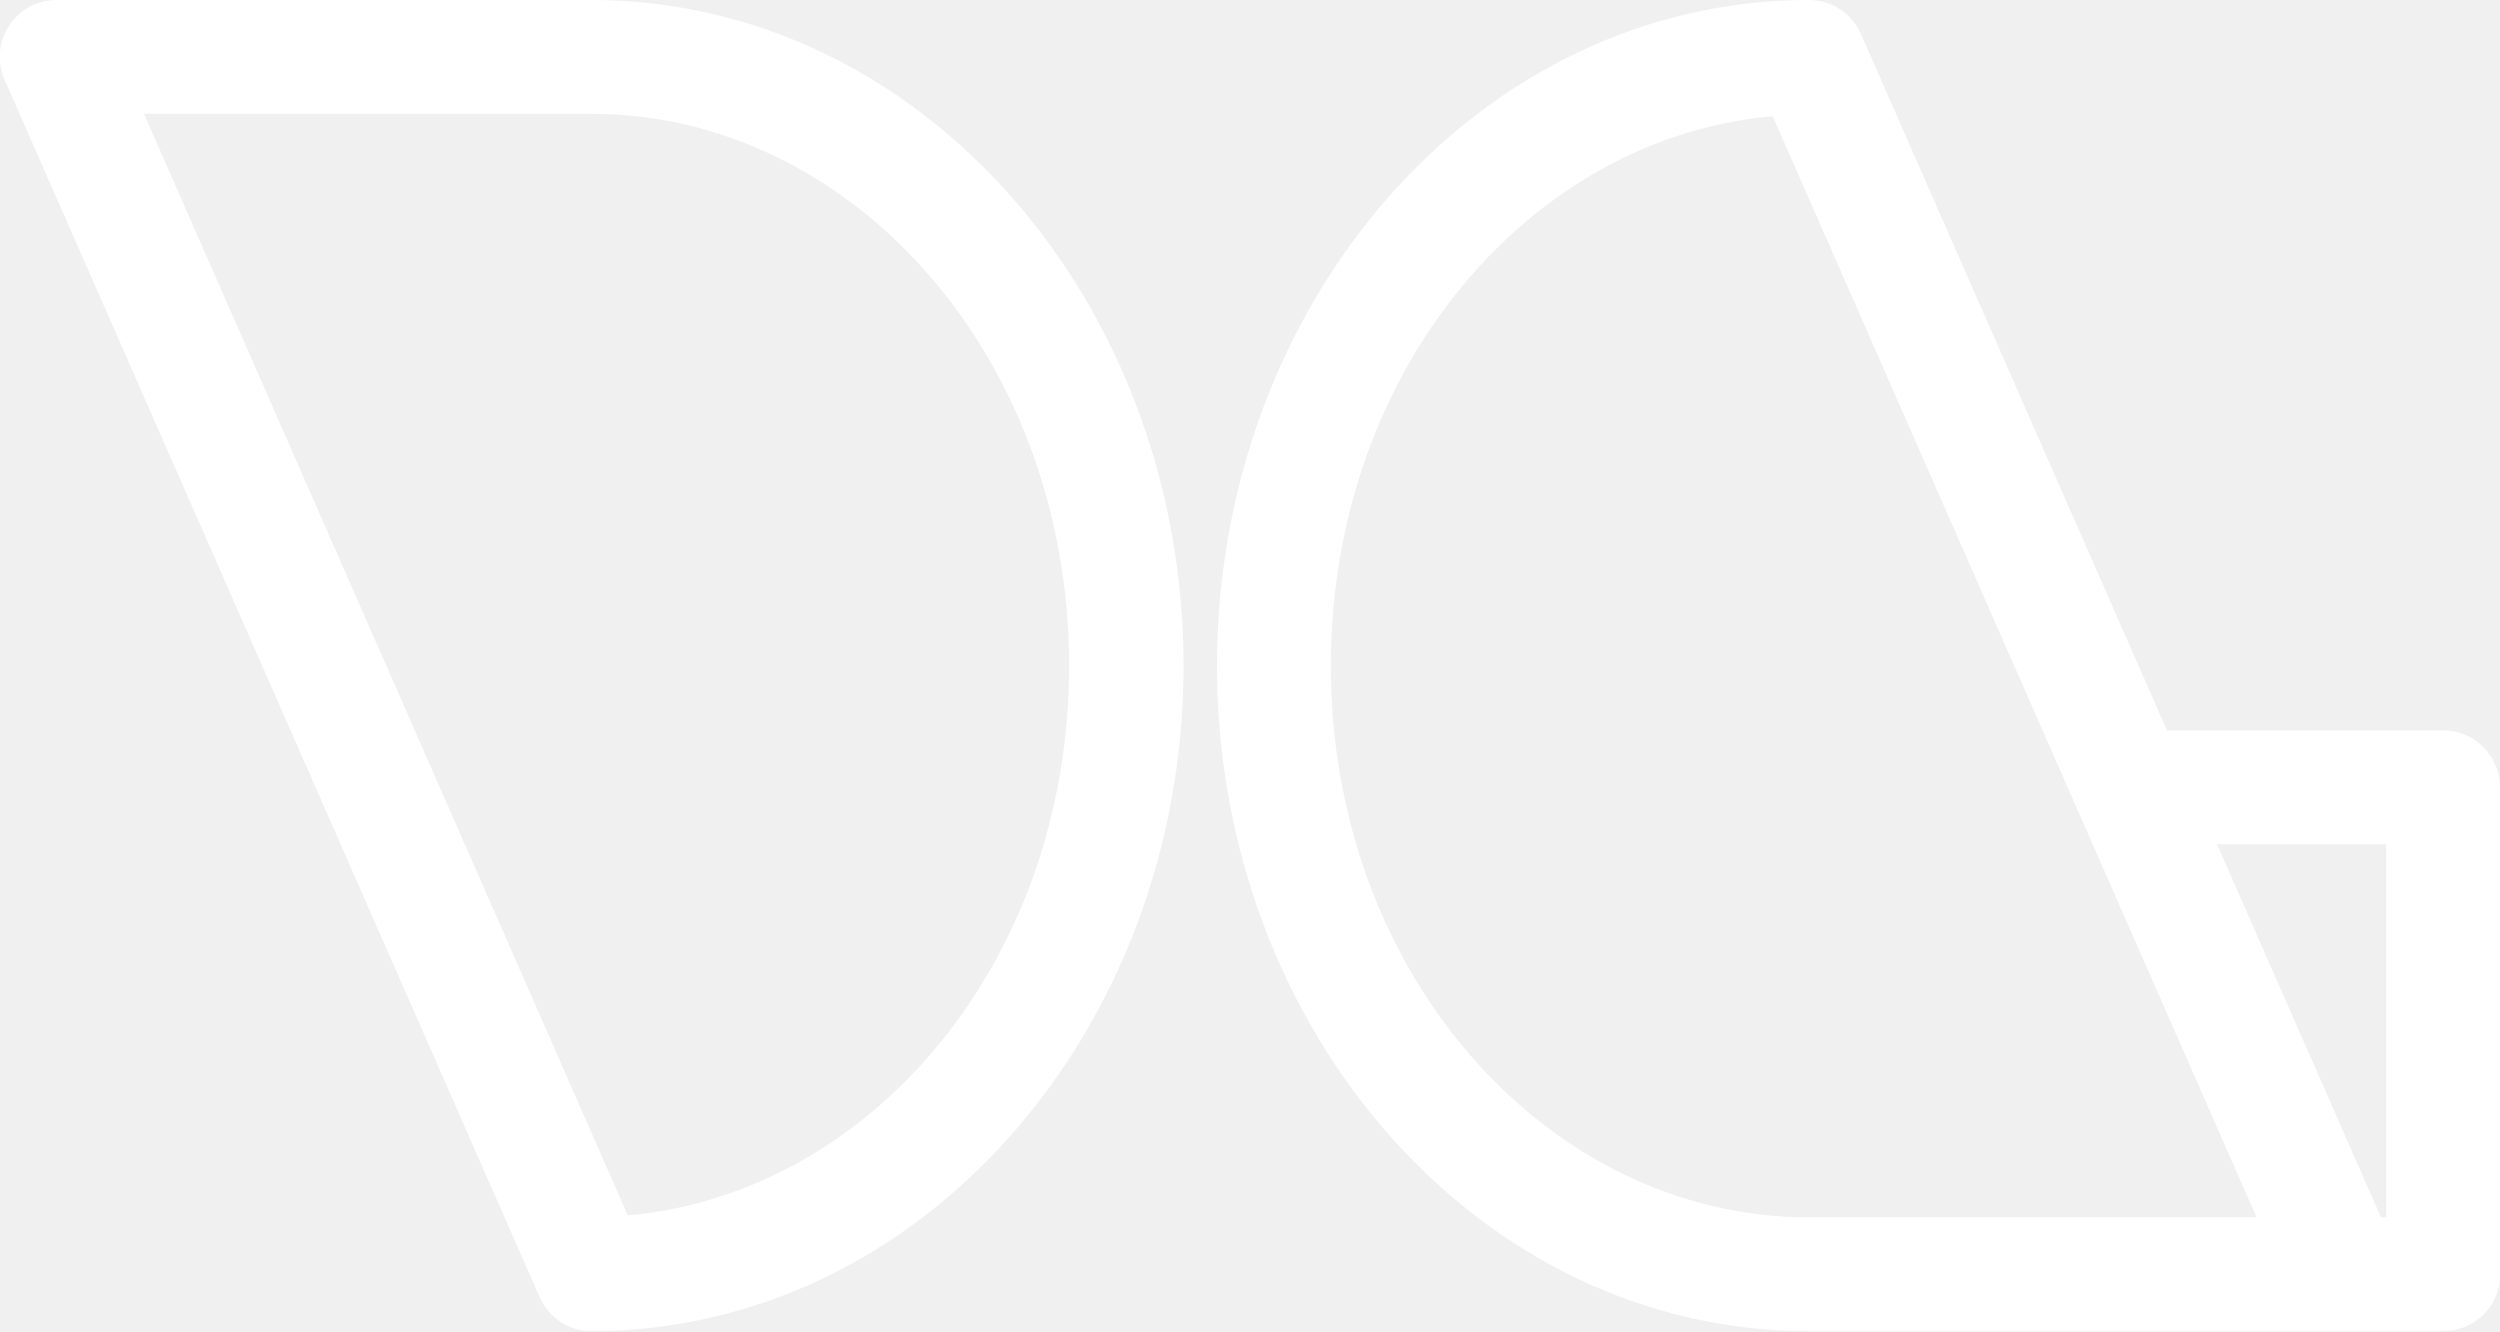
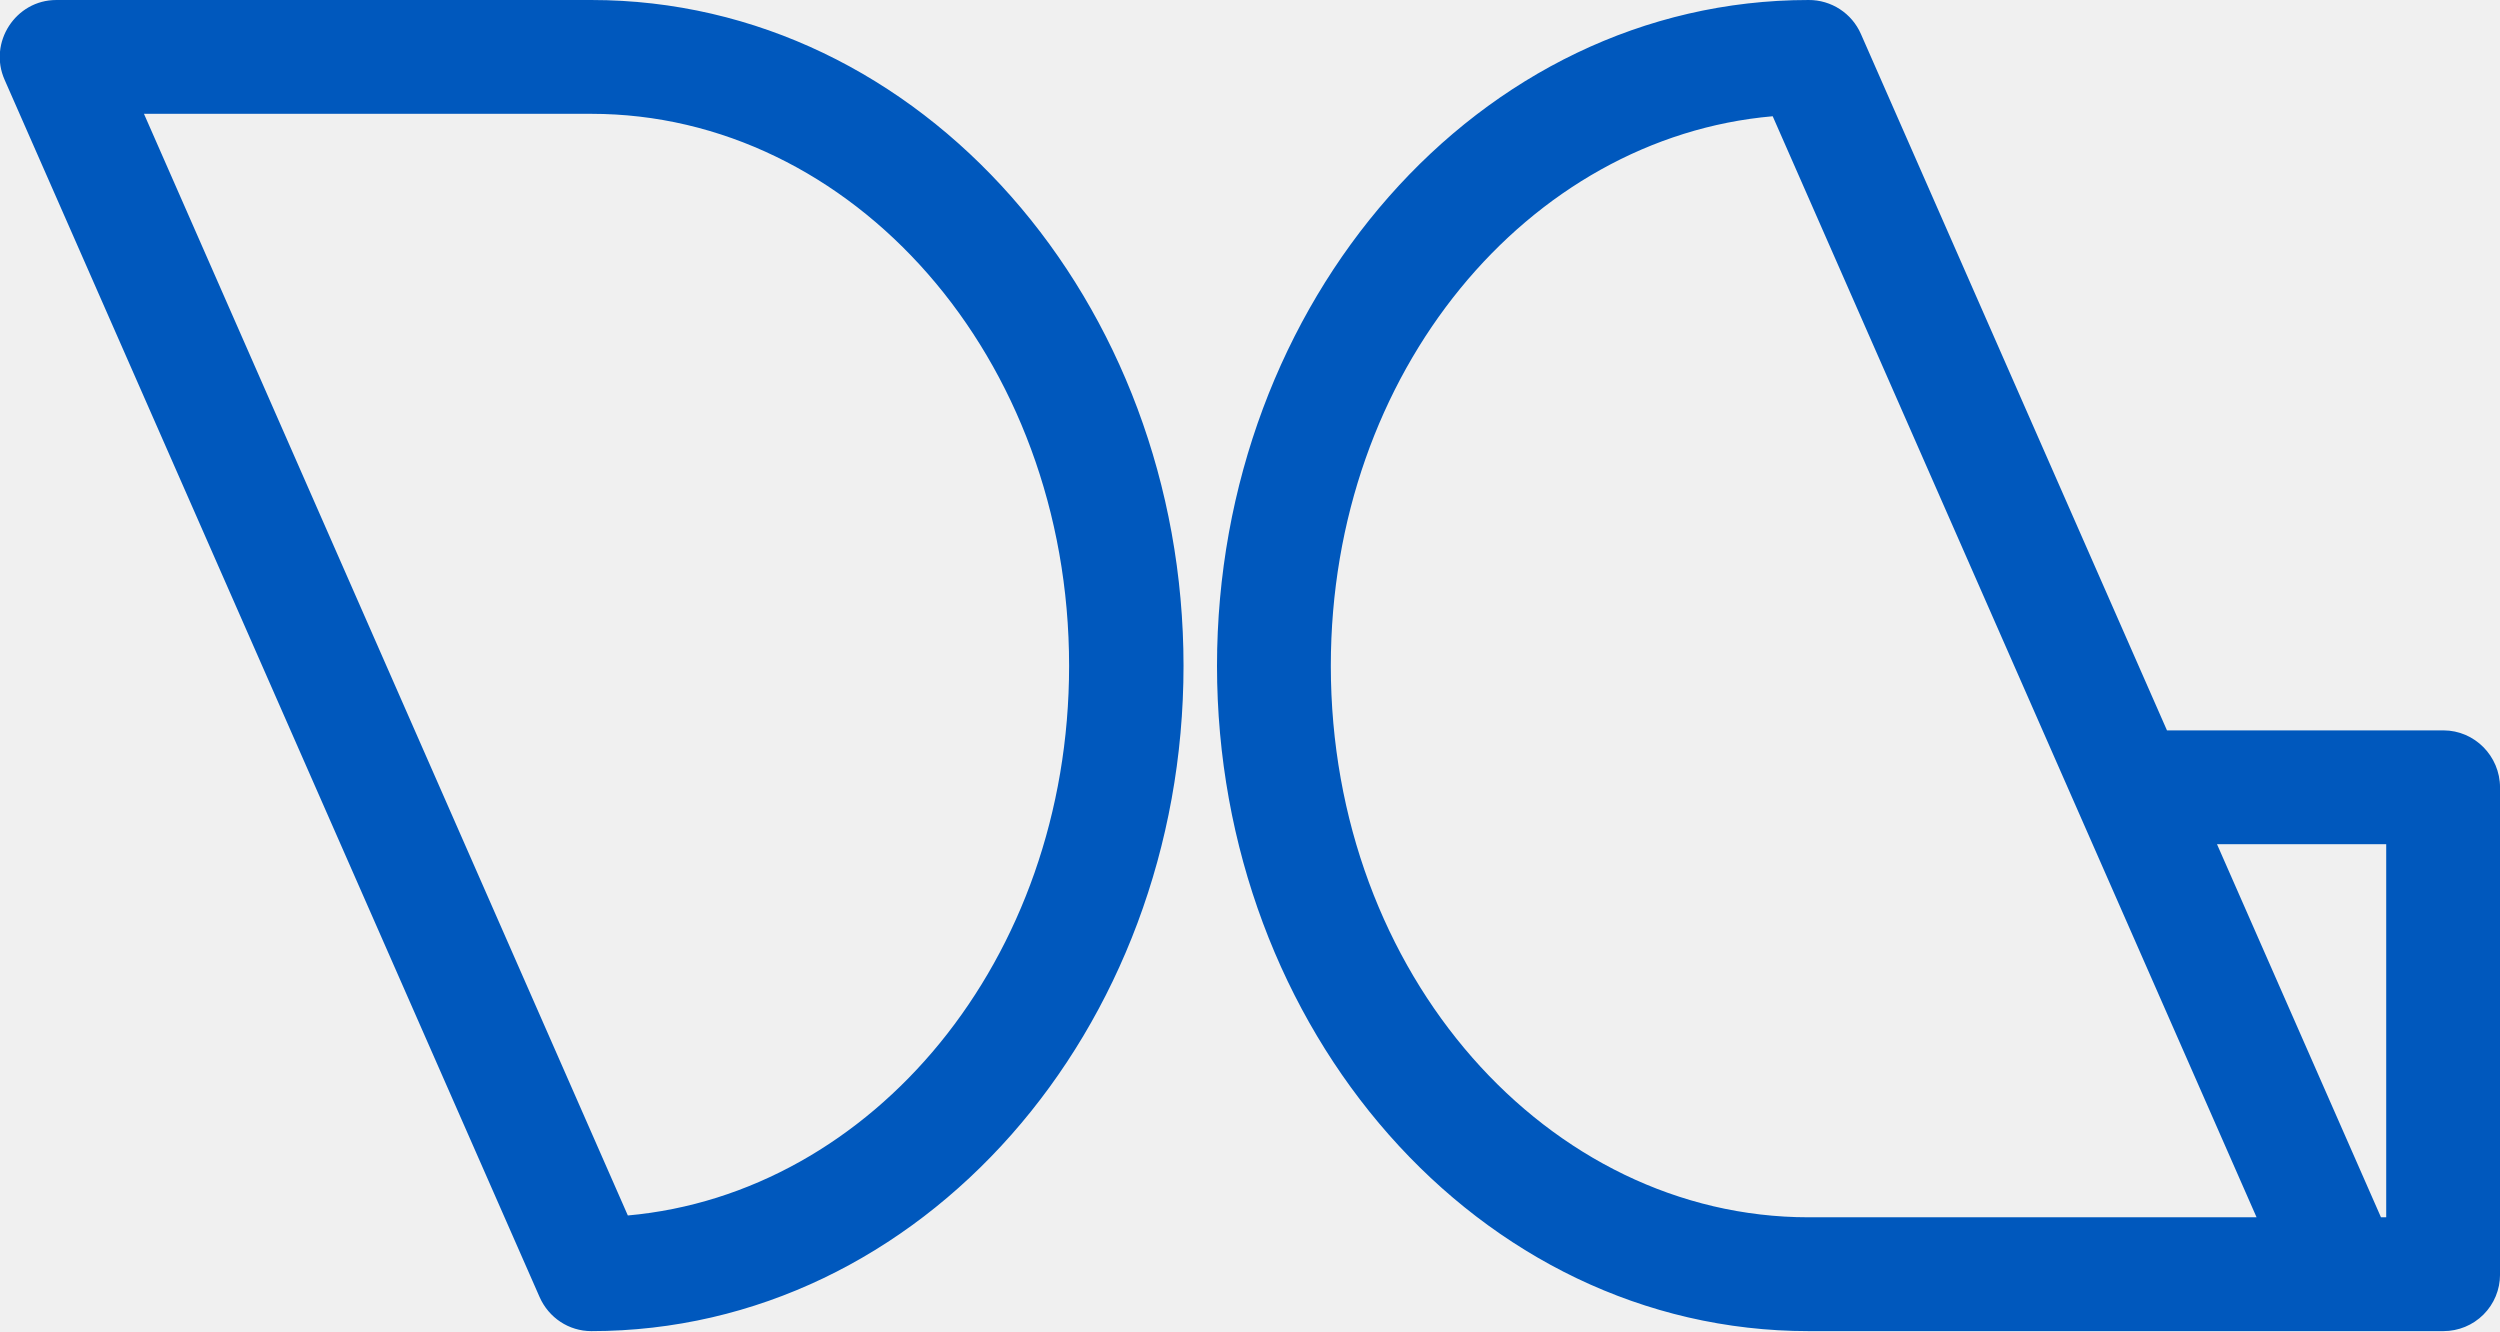
<svg xmlns="http://www.w3.org/2000/svg" baseProfile="full" width="328.664" height="174.993" viewBox="0 0 328.66 174.99">
-   <path fill="#FFF" d="M7.404 0h70.333c43.448 0 77.854 39.767 77.854 87.536s-34.406 87.457-77.854 87.457c-2.96 0-5.601-1.761-6.801-4.481L.603 10.482C-1.557 5.6 2.043 0 7.403 0zm11.522 14.963L82.538 159.79c32.086-2.881 58.011-33.526 58.011-72.254 0-40.647-28.566-72.573-62.812-72.573H18.926zM237.767 0a7.46 7.46 0 0 1 6.881 4.48l40.231 91.538h36.343c4.081 0 7.442 3.36 7.442 7.521v64.012a7.428 7.428 0 0 1-7.442 7.442h-83.455c-43.448 0-77.775-39.688-77.775-87.457C159.992 39.767 194.319 0 237.767 0zm-4.721 15.283c-32.086 2.8-58.091 33.526-58.091 72.253 0 40.648 28.645 72.494 62.812 72.494h58.891L233.046 15.283zm80.655 95.698h-22.246l21.557 49.049h.689v-49.049z" />
+   <path fill="#0058BD" d="M7.404 0h70.333c43.448 0 77.854 39.767 77.854 87.536s-34.406 87.457-77.854 87.457c-2.96 0-5.601-1.761-6.801-4.481L.603 10.482C-1.557 5.6 2.043 0 7.403 0zm11.522 14.963L82.538 159.79c32.086-2.881 58.011-33.526 58.011-72.254 0-40.647-28.566-72.573-62.812-72.573H18.926zM237.767 0a7.46 7.46 0 0 1 6.881 4.48l40.231 91.538h36.343c4.081 0 7.442 3.36 7.442 7.521v64.012a7.428 7.428 0 0 1-7.442 7.442h-83.455c-43.448 0-77.775-39.688-77.775-87.457C159.992 39.767 194.319 0 237.767 0zm-4.721 15.283c-32.086 2.8-58.091 33.526-58.091 72.253 0 40.648 28.645 72.494 62.812 72.494h58.891L233.046 15.283zm80.655 95.698h-22.246l21.557 49.049h.689v-49.049z" />
</svg>
